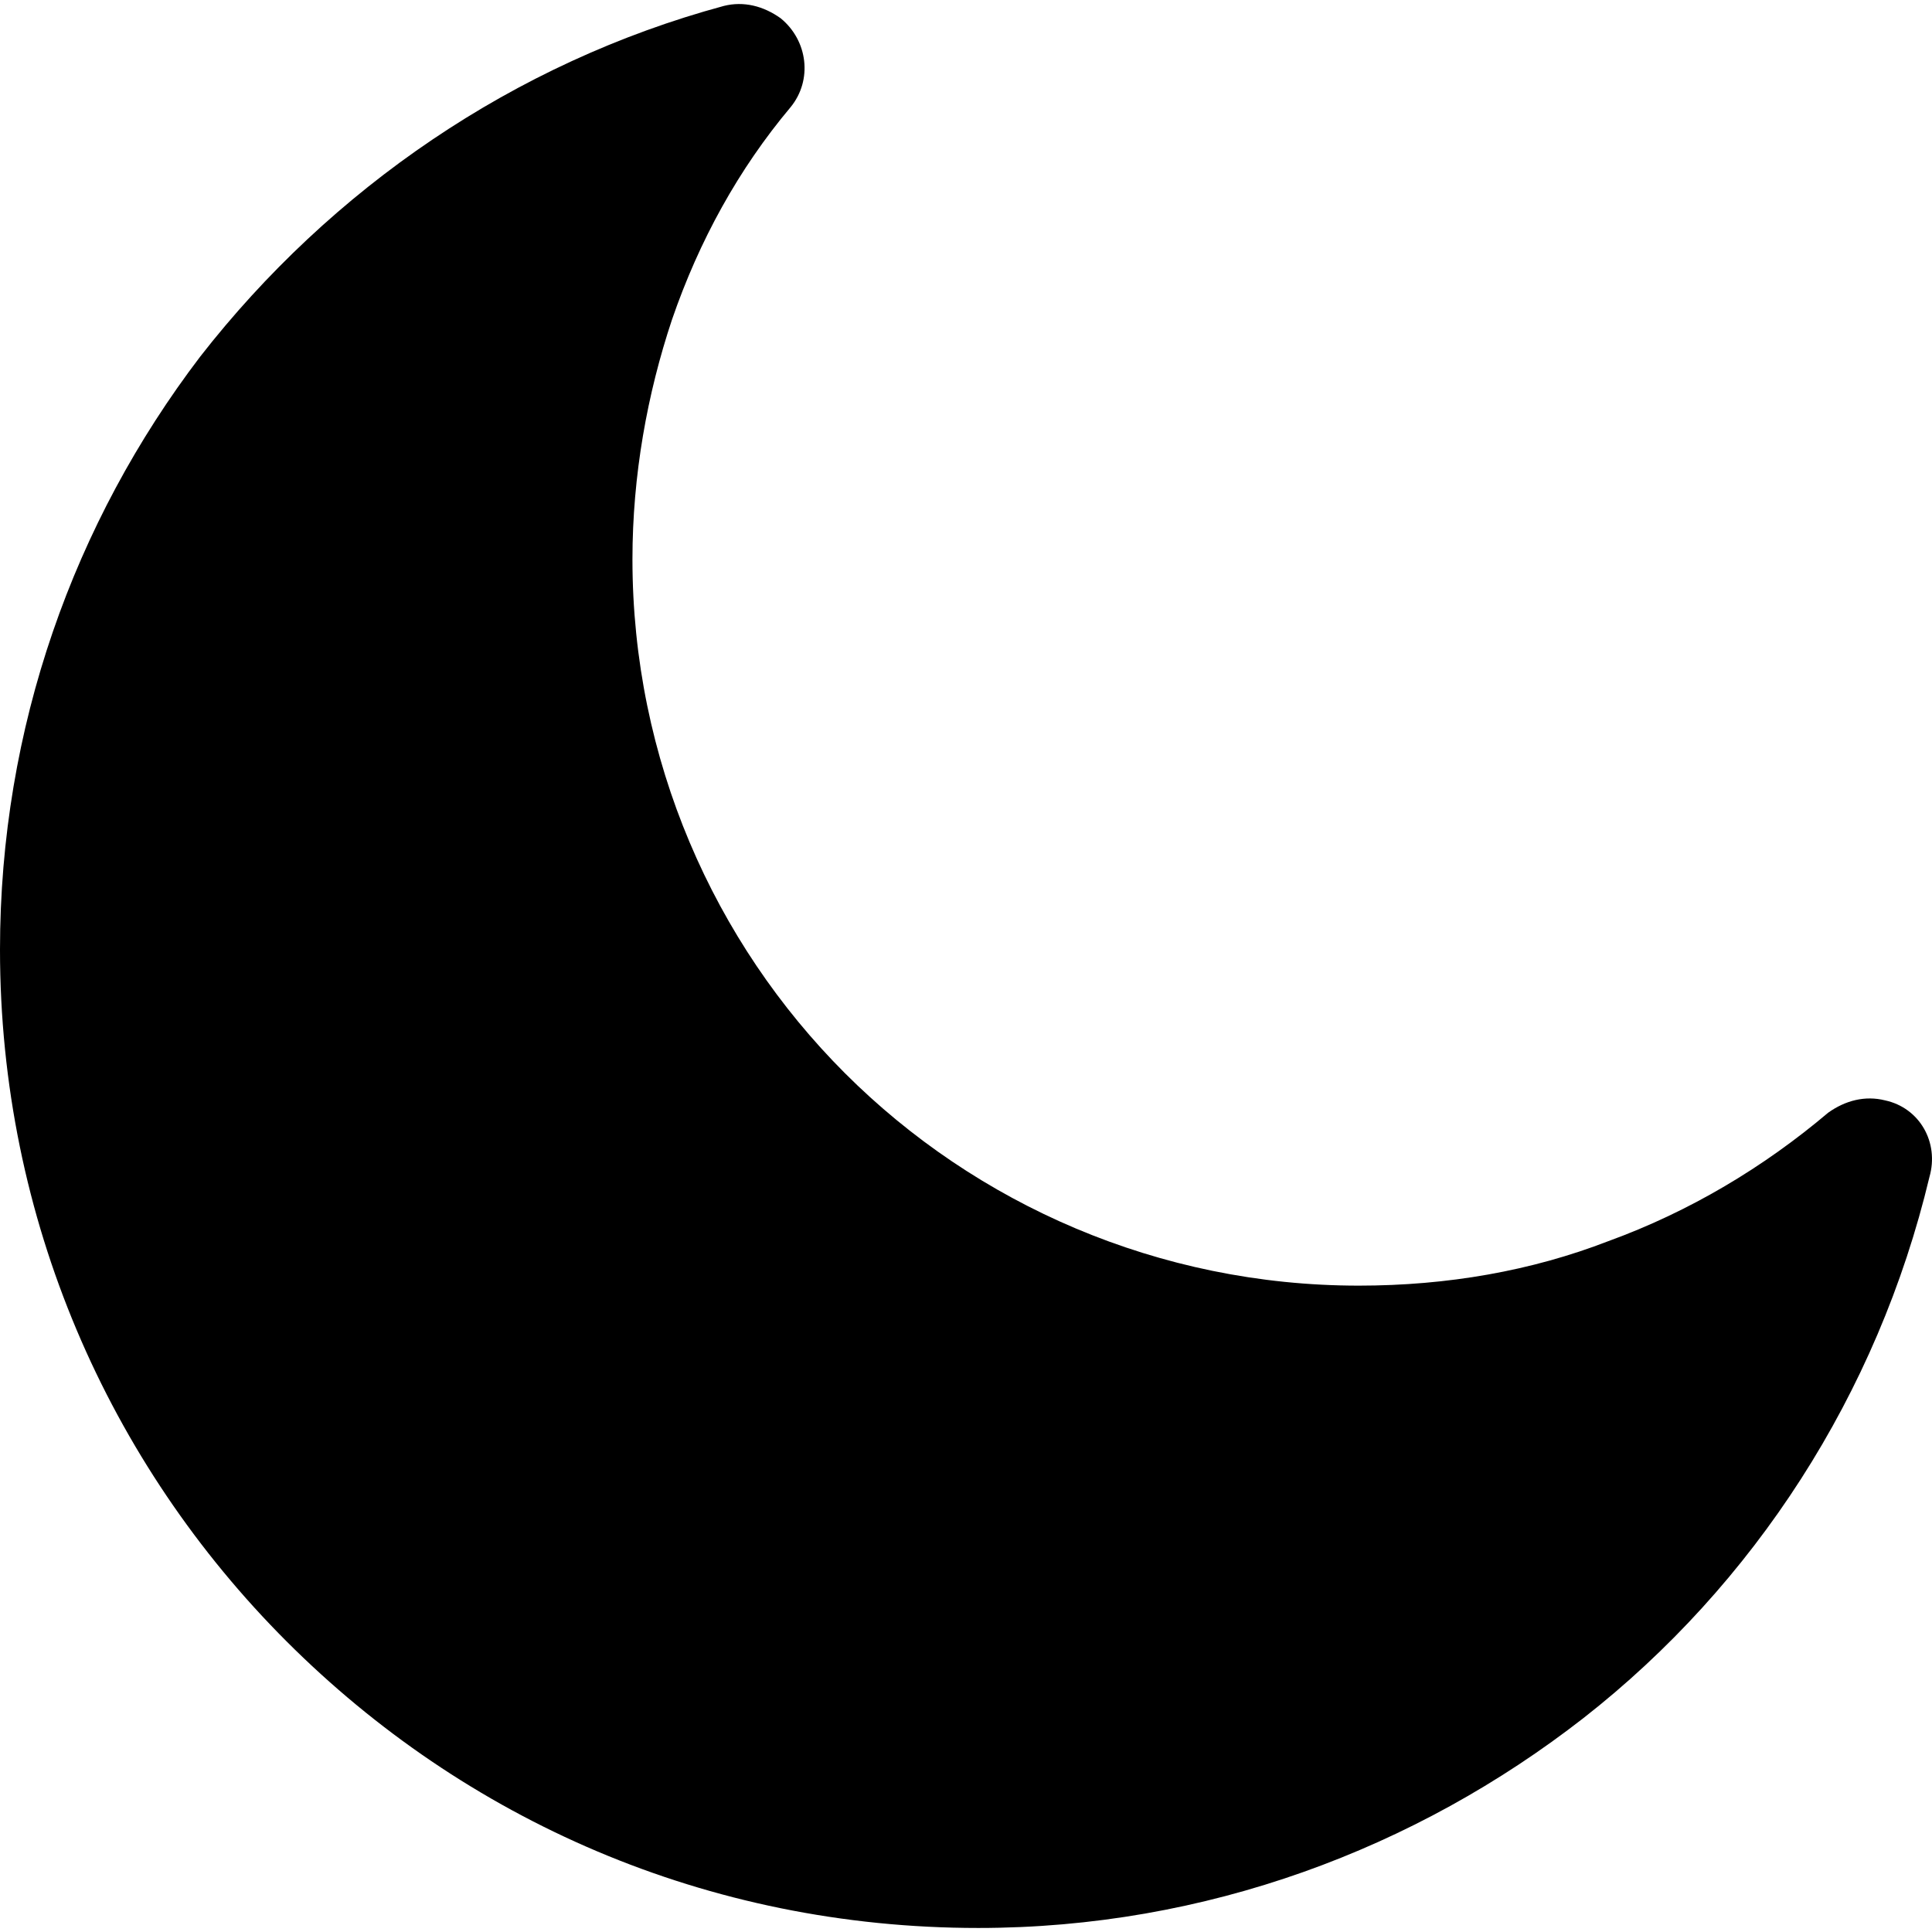
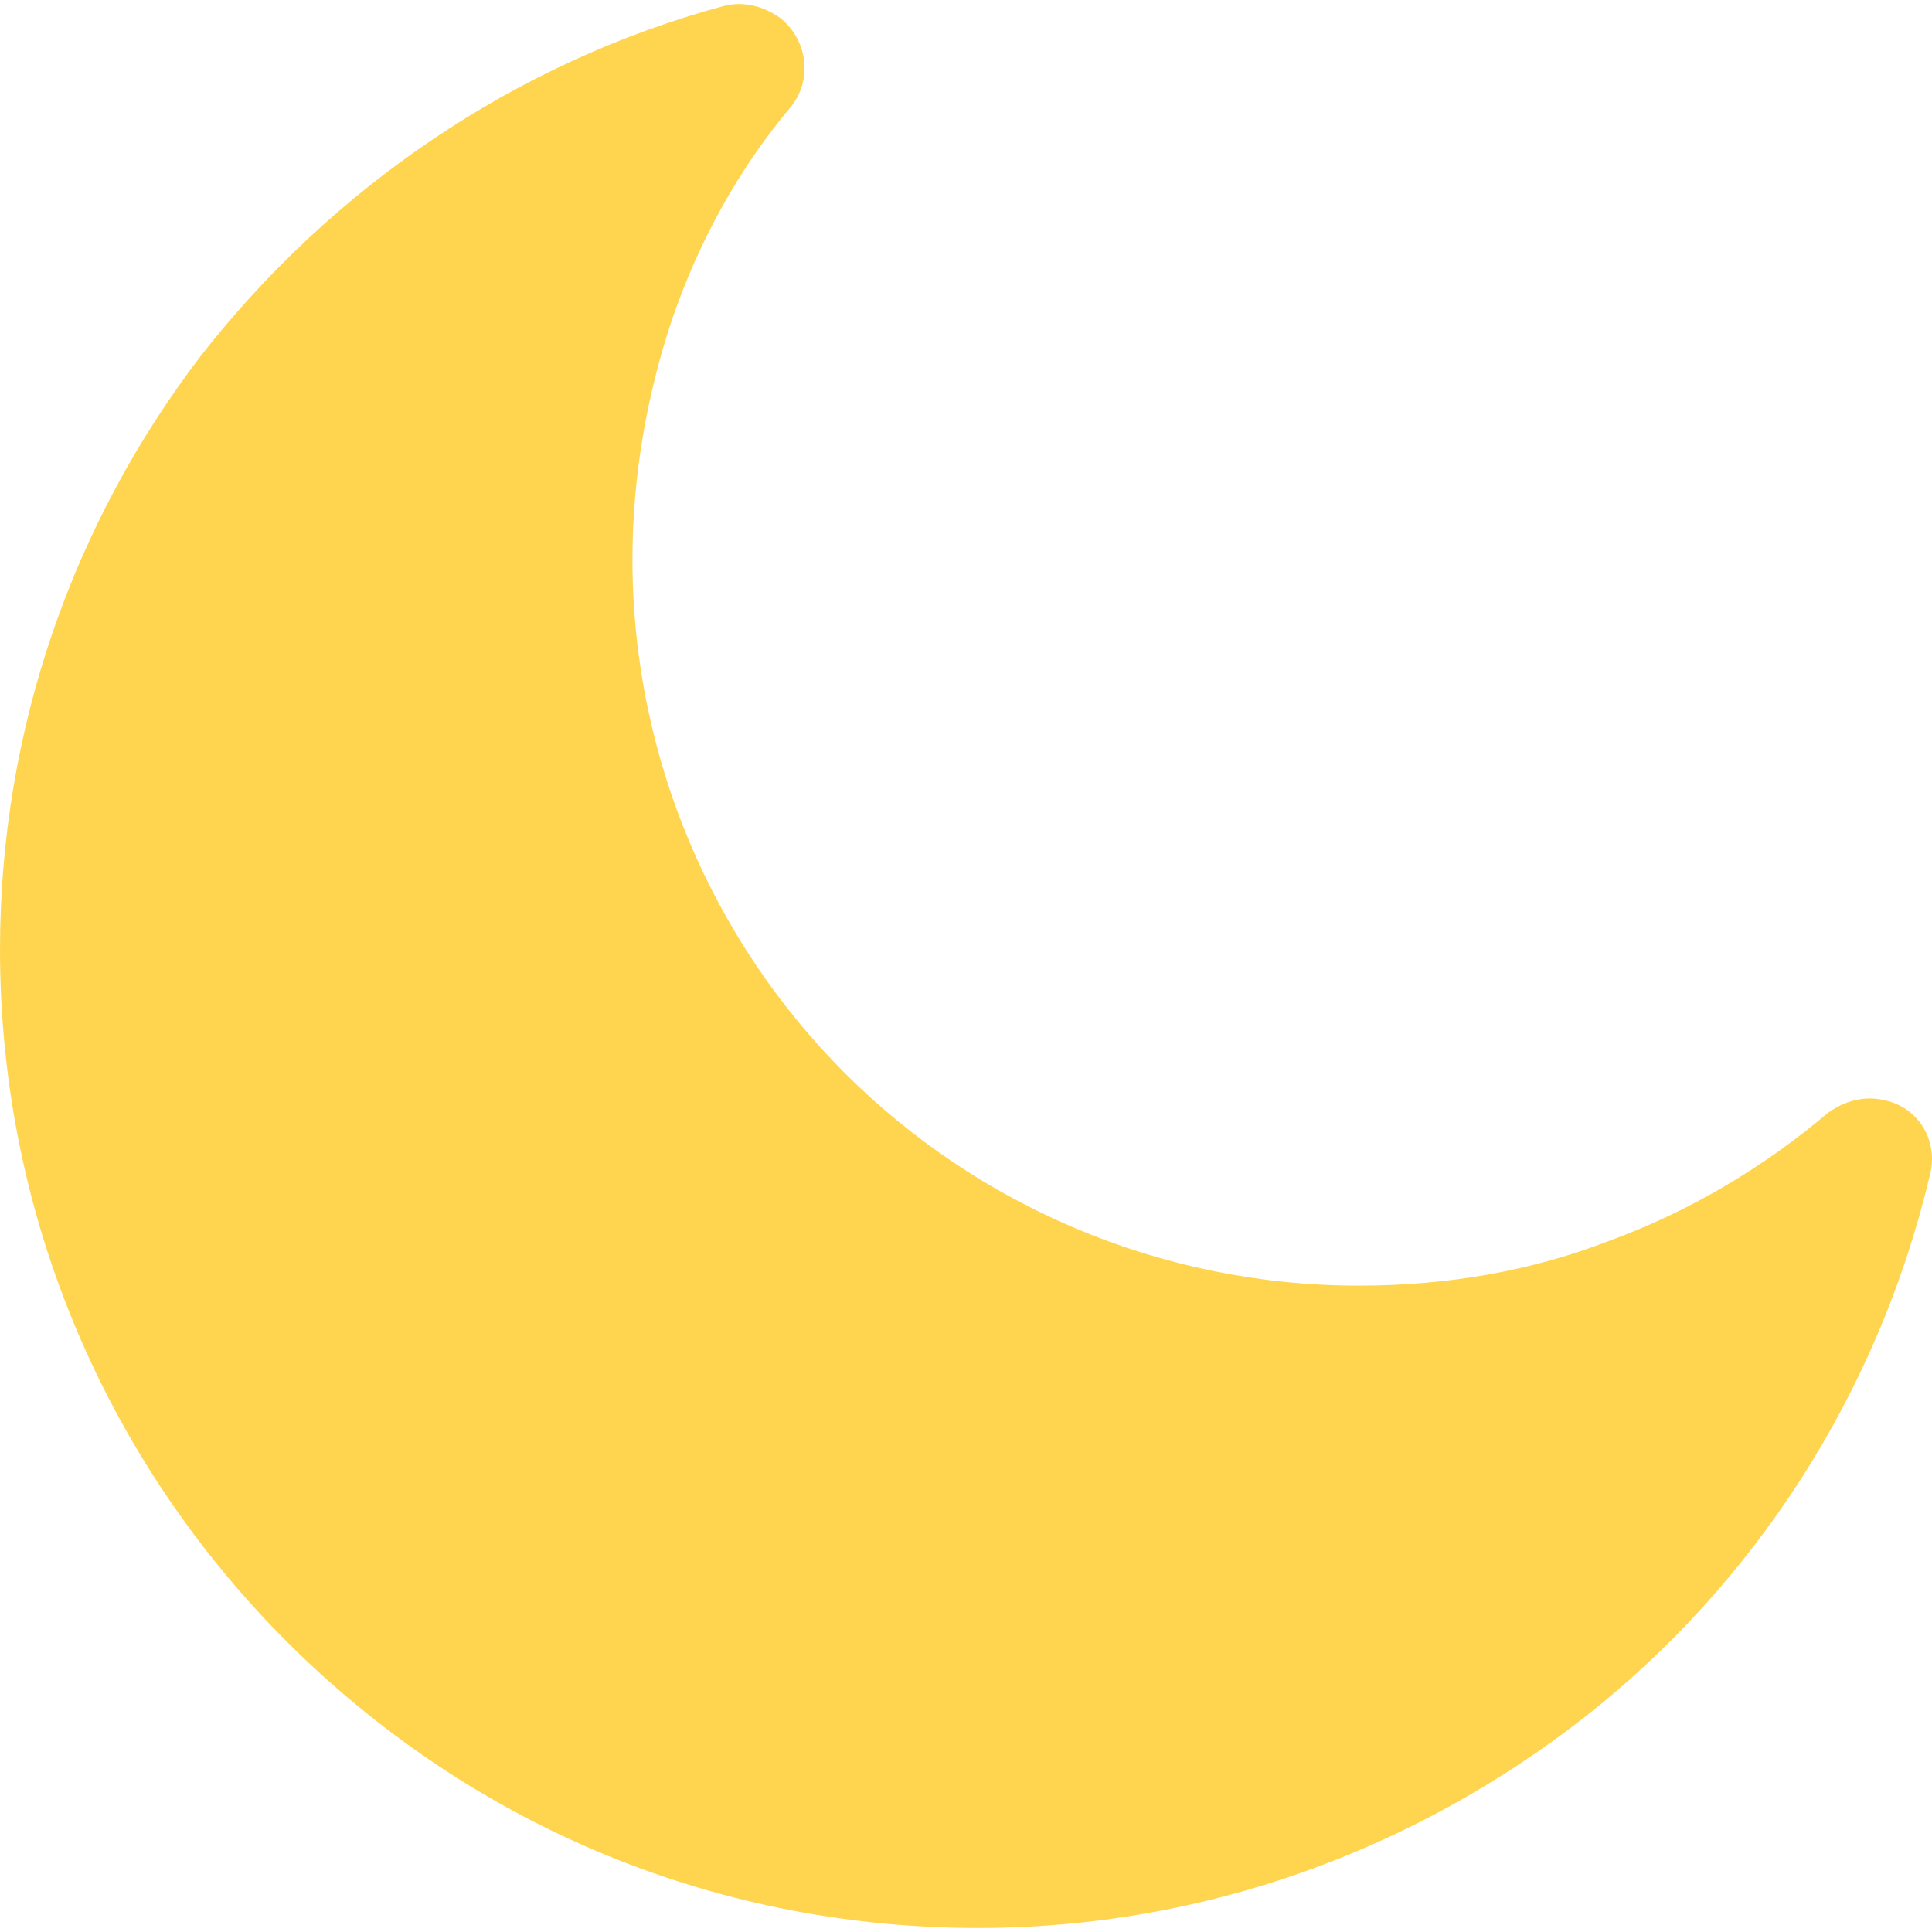
- <svg xmlns="http://www.w3.org/2000/svg" version="1.1" id="Capa_1" x="0px" y="0px" viewBox="0 0 312.812 312.812" style="enable-background:new 0 0 312.812 312.812;" xml:space="preserve">
+ <svg xmlns="http://www.w3.org/2000/svg" version="1.1" width="512" height="512" x="0" y="0" viewBox="0 0 312.812 312.812" style="enable-background:new 0 0 512 512" xml:space="preserve" class="">
  <g>
    <g>
-       <path d="M305.2,178.159c-3.2-0.8-6.4,0-9.2,2c-10.4,8.8-22.4,16-35.6,20.8c-12.4,4.8-26,7.2-40.4,7.2c-32.4,0-62-13.2-83.2-34.4    c-21.2-21.2-34.4-50.8-34.4-83.2c0-13.6,2.4-26.8,6.4-38.8c4.4-12.8,10.8-24.4,19.2-34.4c3.6-4.4,2.8-10.8-1.6-14.4    c-2.8-2-6-2.8-9.2-2c-34,9.2-63.6,29.6-84.8,56.8c-20.4,26.8-32.4,60-32.4,96c0,43.6,17.6,83.2,46.4,112s68,46.4,112,46.4    c36.8,0,70.8-12.8,98-34c27.6-21.6,47.6-52.4,56-87.6C314,184.959,310.8,179.359,305.2,178.159z" />
+       <g>
+         <path d="M305.2,178.159c-3.2-0.8-6.4,0-9.2,2c-10.4,8.8-22.4,16-35.6,20.8c-12.4,4.8-26,7.2-40.4,7.2c-32.4,0-62-13.2-83.2-34.4    c-21.2-21.2-34.4-50.8-34.4-83.2c0-13.6,2.4-26.8,6.4-38.8c4.4-12.8,10.8-24.4,19.2-34.4c3.6-4.4,2.8-10.8-1.6-14.4    c-2.8-2-6-2.8-9.2-2c-34,9.2-63.6,29.6-84.8,56.8c-20.4,26.8-32.4,60-32.4,96c0,43.6,17.6,83.2,46.4,112s68,46.4,112,46.4    c36.8,0,70.8-12.8,98-34c27.6-21.6,47.6-52.4,56-87.6C314,184.959,310.8,179.359,305.2,178.159z" fill="#ffd54f" data-original="#000000" style="" class="" />
+       </g>
    </g>
+     <g>
+ </g>
+     <g>
+ </g>
+     <g>
+ </g>
+     <g>
+ </g>
+     <g>
+ </g>
+     <g>
+ </g>
+     <g>
+ </g>
+     <g>
+ </g>
+     <g>
+ </g>
+     <g>
+ </g>
+     <g>
+ </g>
+     <g>
+ </g>
+     <g>
+ </g>
+     <g>
+ </g>
+     <g>
+ </g>
  </g>
-   <g>
- </g>
-   <g>
- </g>
-   <g>
- </g>
-   <g>
- </g>
-   <g>
- </g>
-   <g>
- </g>
-   <g>
- </g>
-   <g>
- </g>
-   <g>
- </g>
-   <g>
- </g>
-   <g>
- </g>
-   <g>
- </g>
-   <g>
- </g>
-   <g>
- </g>
-   <g>
- </g>
</svg>
